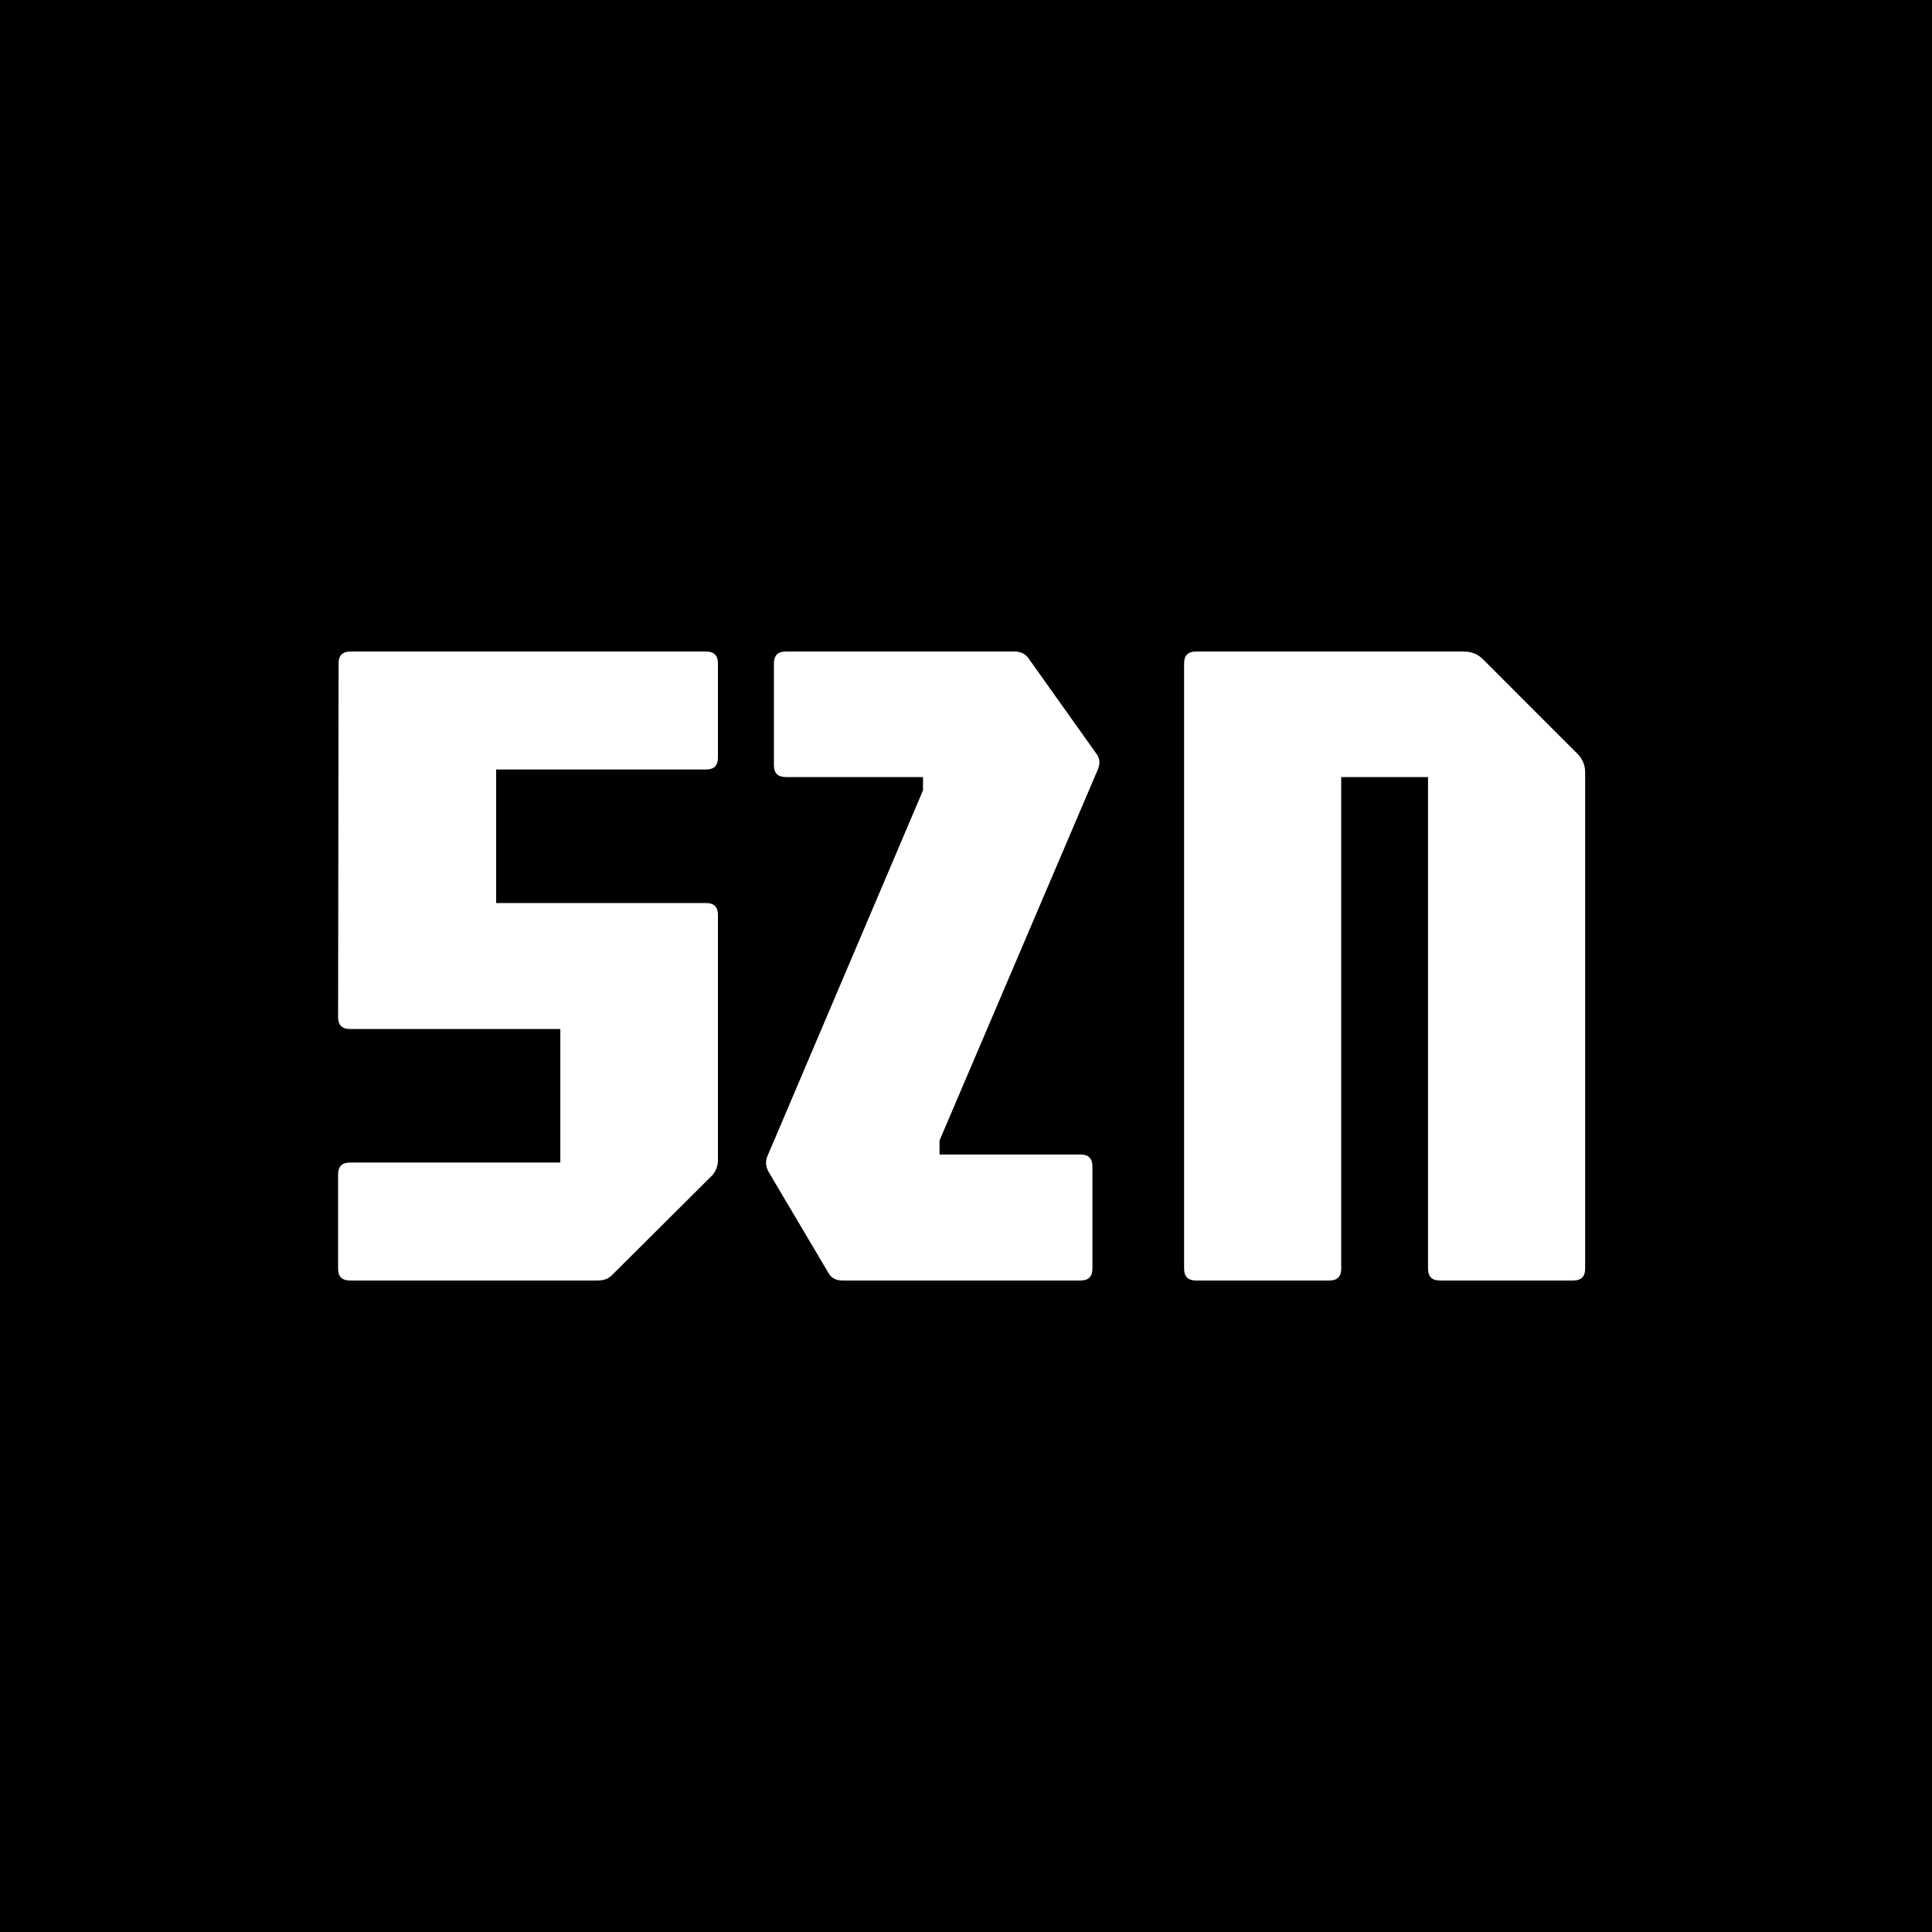
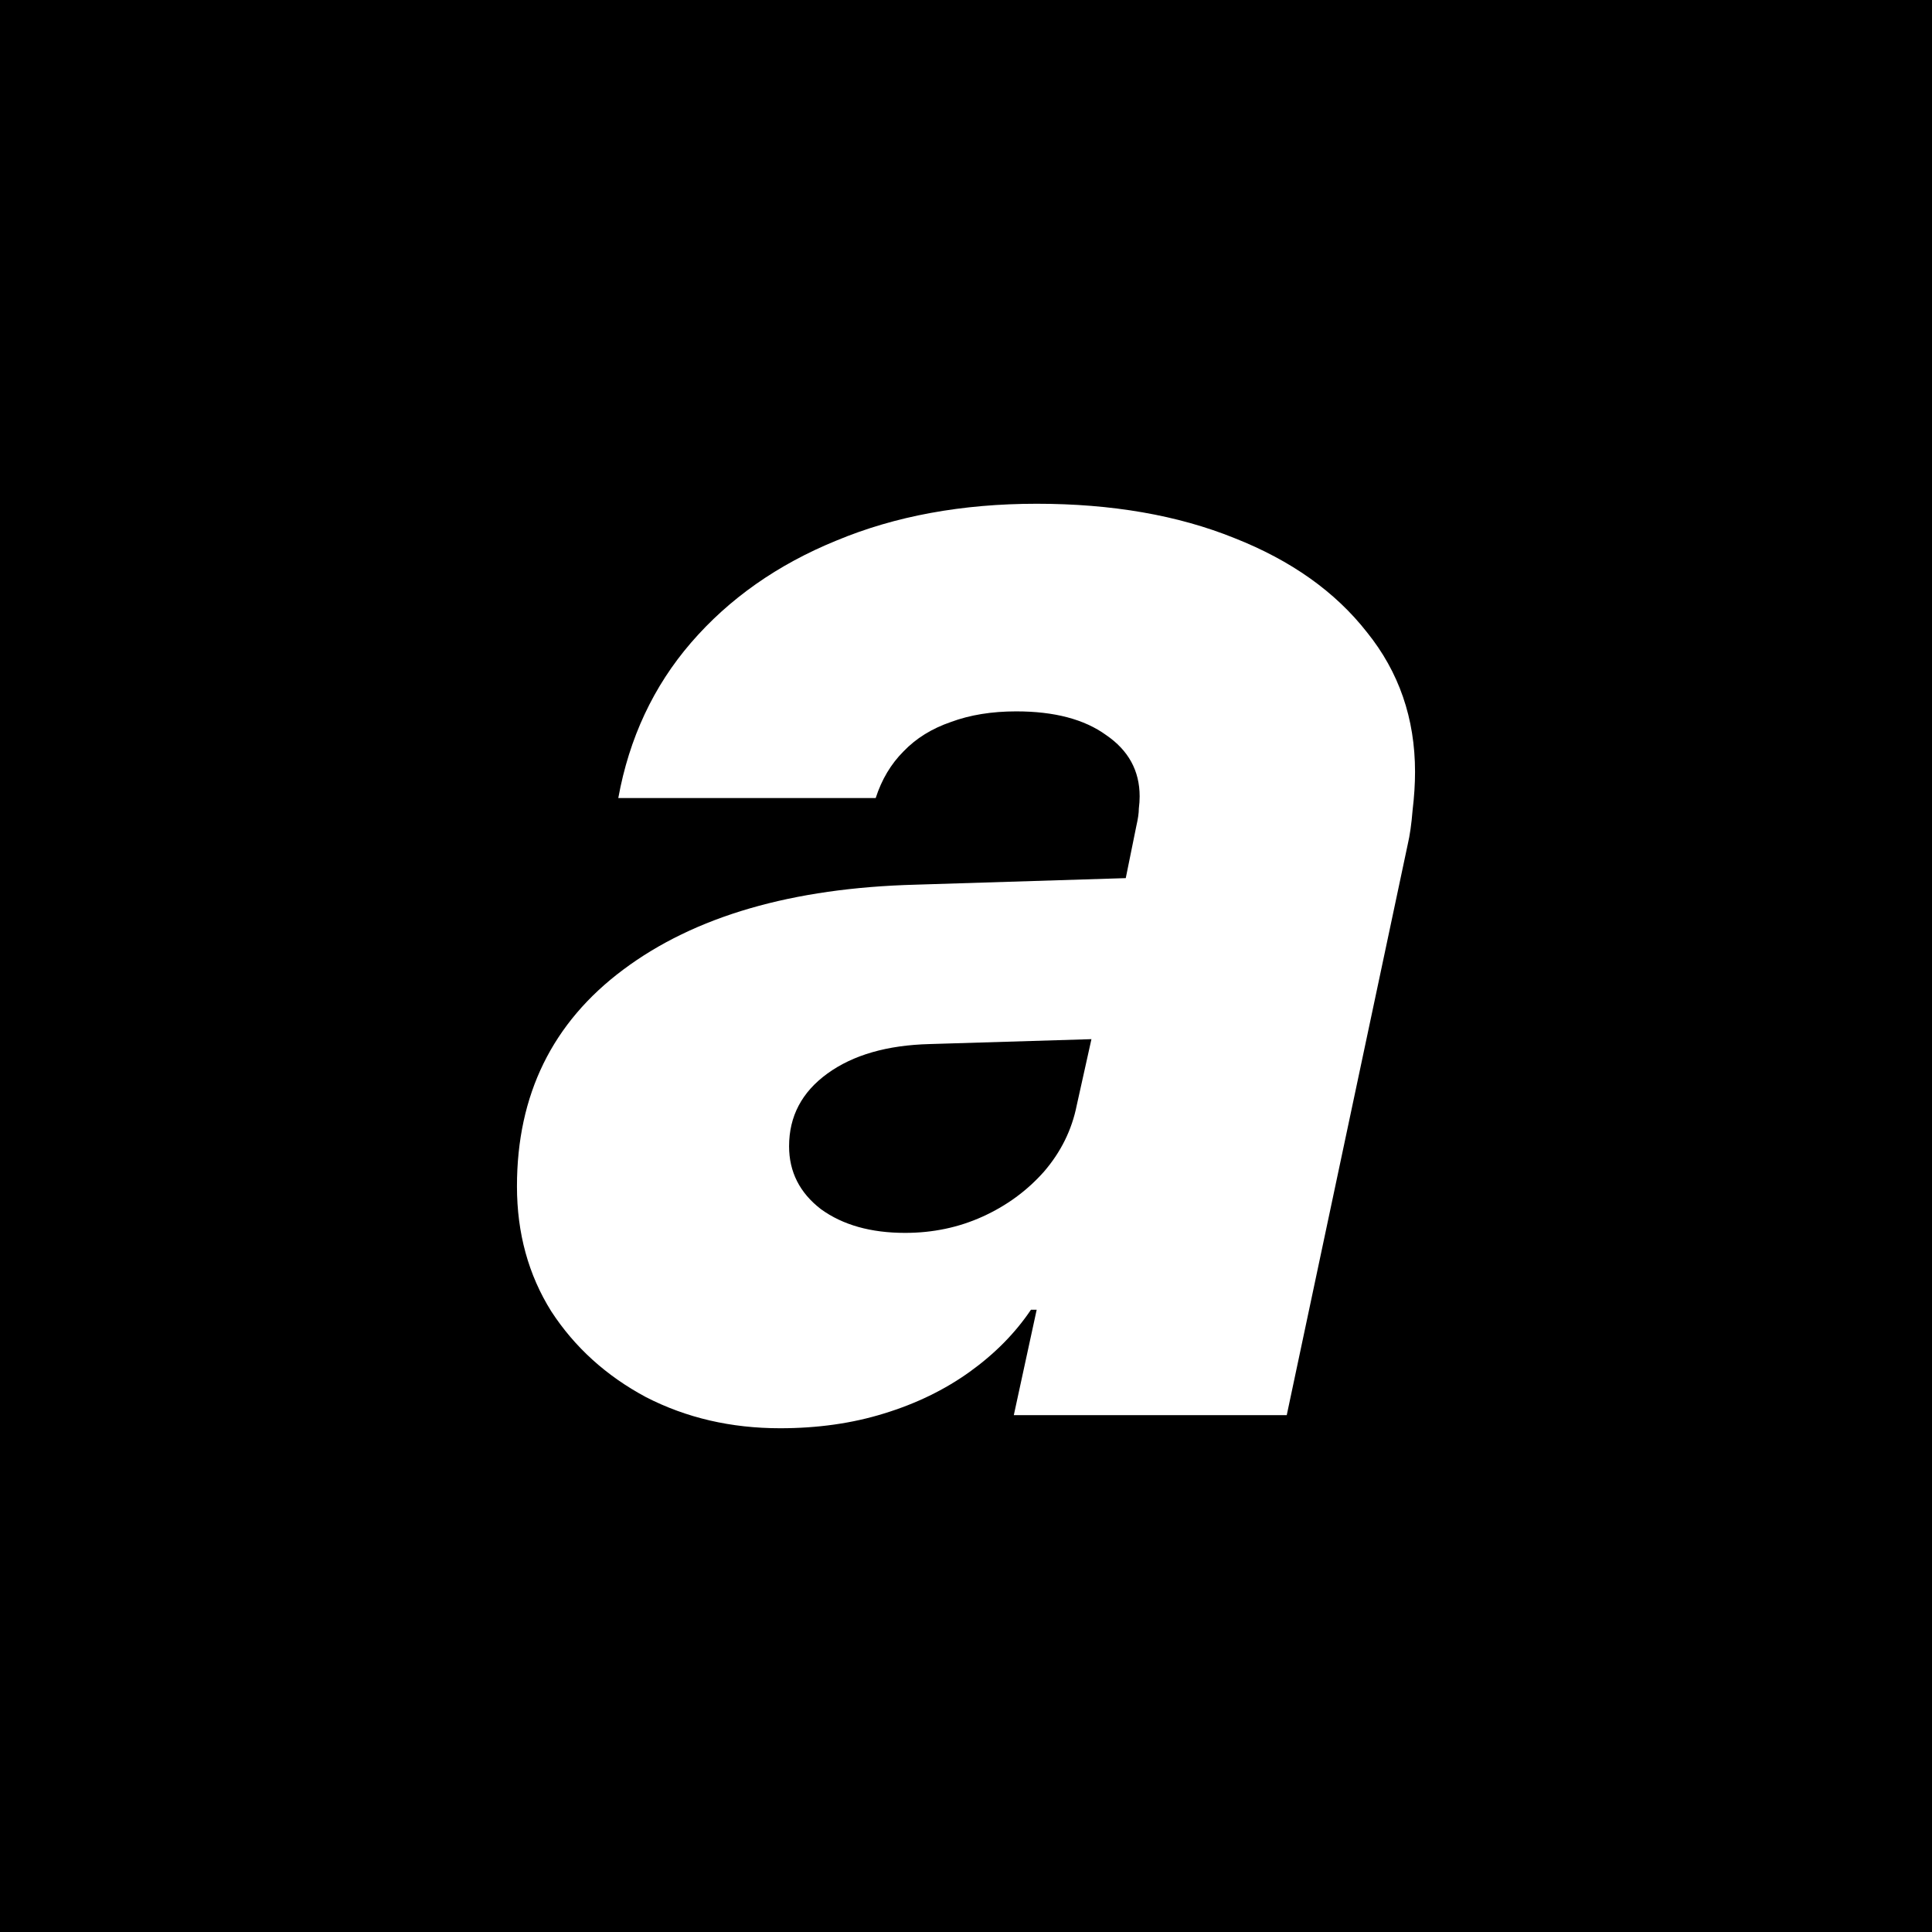
- <svg xmlns="http://www.w3.org/2000/svg" width="80" height="80" viewBox="0 0 80 80" fill="none">
-   <rect width="80" height="80" fill="black" />
-   <path d="M49.52 53.023C49.194 53.023 49.031 52.86 49.031 52.535V27.467C49.031 27.142 49.194 26.979 49.52 26.979H60.617C60.93 26.979 61.19 27.083 61.399 27.291L65.306 31.199C65.528 31.421 65.638 31.681 65.638 31.981V52.535C65.638 52.86 65.476 53.023 65.15 53.023H59.621C59.295 53.023 59.132 52.86 59.132 52.535V32.176H55.537V52.535C55.537 52.86 55.375 53.023 55.049 53.023H49.52Z" fill="white" />
-   <path d="M34.88 53.023C34.606 53.023 34.41 52.912 34.293 52.691L31.851 48.568C31.708 48.334 31.682 48.106 31.773 47.885L38.396 32.313L38.22 32.958V31.824L38.416 32.176H32.535C32.209 32.176 32.046 32.013 32.046 31.688V27.467C32.046 27.142 32.209 26.979 32.535 26.979H42.011C42.271 26.979 42.467 27.077 42.597 27.272L45.391 31.199C45.547 31.395 45.567 31.622 45.45 31.883L38.748 47.592L38.904 46.478V48.334L38.592 47.806H44.746C45.072 47.806 45.235 47.969 45.235 48.295V52.535C45.235 52.86 45.072 53.023 44.746 53.023H34.88Z" fill="white" />
-   <path d="M14.488 53.023C14.163 53.023 14 52.86 14 52.535V48.627C14 48.301 14.163 48.139 14.488 48.139H23.202V42.609H14.488C14.163 42.609 14 42.447 14 42.121L14.02 27.467C14.02 27.142 14.182 26.979 14.508 26.979H29.24C29.565 26.979 29.728 27.142 29.728 27.467V31.375C29.728 31.701 29.565 31.863 29.24 31.863H20.545V37.393H29.24C29.565 37.393 29.728 37.555 29.728 37.881V48.041C29.728 48.275 29.65 48.484 29.494 48.666L25.352 52.789C25.208 52.945 25.006 53.023 24.746 53.023H14.488Z" fill="white" />
+ <svg xmlns="http://www.w3.org/2000/svg" width="1024" height="1024" viewBox="0 0 1024 1024" fill="none">
+   <rect width="1024" height="1024" fill="black" />
+   <path d="M479.732 653.454C494.459 653.454 508.174 650.566 520.879 644.79C533.584 639.013 544.412 631.07 553.363 620.961C562.314 610.563 568.089 598.866 570.688 585.868L578.484 550.775L492.726 553.375C470.204 553.953 452.157 559.151 438.586 568.972C425.015 578.792 418.229 591.645 418.229 607.531C418.229 621.106 423.86 632.225 435.121 640.89C446.671 649.266 461.541 653.454 479.732 653.454ZM413.465 757C387.478 757 363.8 751.512 342.433 740.537C321.355 729.272 304.607 714.109 292.191 695.046C280.064 675.694 274 653.599 274 628.76C274 580.236 292.769 541.966 330.306 513.95C368.132 485.644 419.817 470.625 485.363 468.892L596.675 465.426L602.306 437.699C603.172 433.944 603.605 430.911 603.605 428.6C603.894 426.29 604.038 424.123 604.038 422.102C604.038 408.527 598.119 397.696 586.28 389.608C574.73 381.232 558.849 377.044 538.637 377.044C525.643 377.044 514.093 378.922 503.987 382.676C493.881 386.142 485.507 391.341 478.866 398.273C472.225 404.916 467.316 413.148 464.14 422.968H327.707C333.482 391.197 346.331 363.758 366.255 340.652C386.467 317.256 412.166 299.205 443.35 286.496C474.535 273.499 509.907 267 549.465 267C589.312 267 624.251 273.065 654.28 285.196C684.31 297.038 707.699 313.646 724.446 335.019C741.482 356.104 750 380.799 750 409.104C750 415.459 749.567 422.246 748.701 429.467C748.123 436.688 747.257 442.753 746.102 447.663L682 750.068H537.338L549.465 694.179H546.433C538.059 706.599 527.231 717.575 513.949 727.106C500.667 736.638 485.507 744.003 468.471 749.202C451.724 754.401 433.389 757 413.465 757Z" fill="white" />
</svg>
